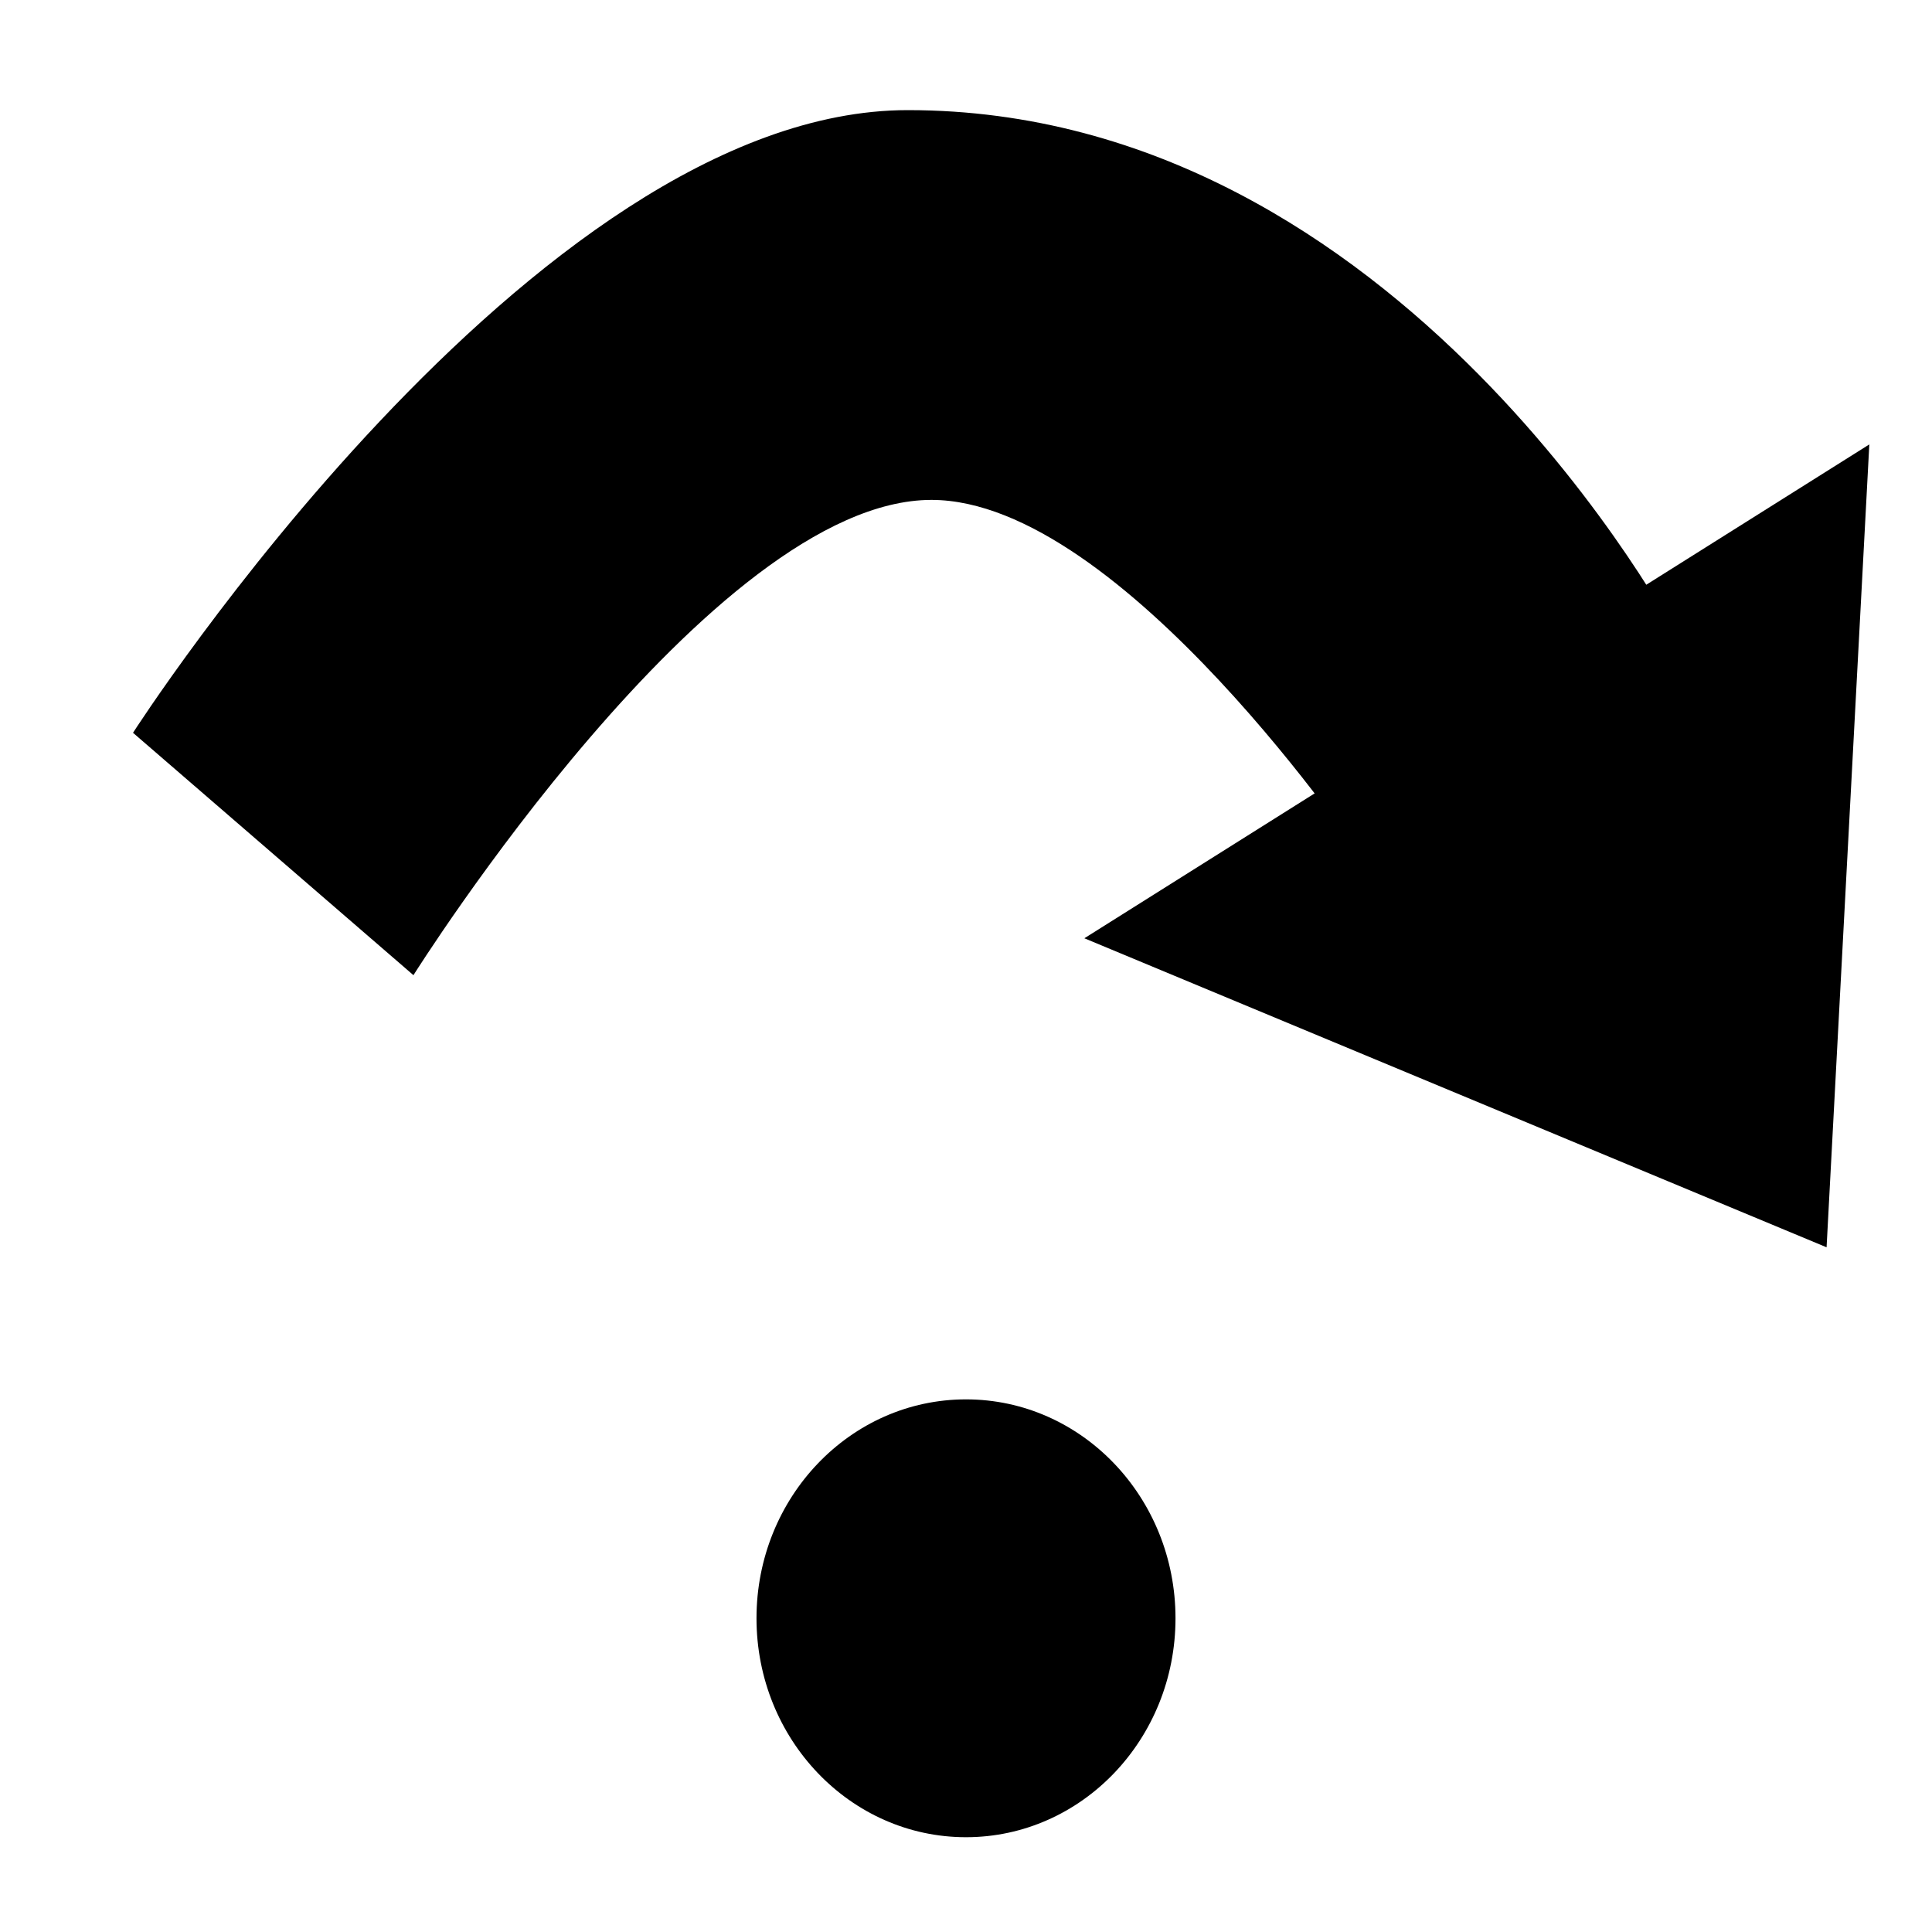
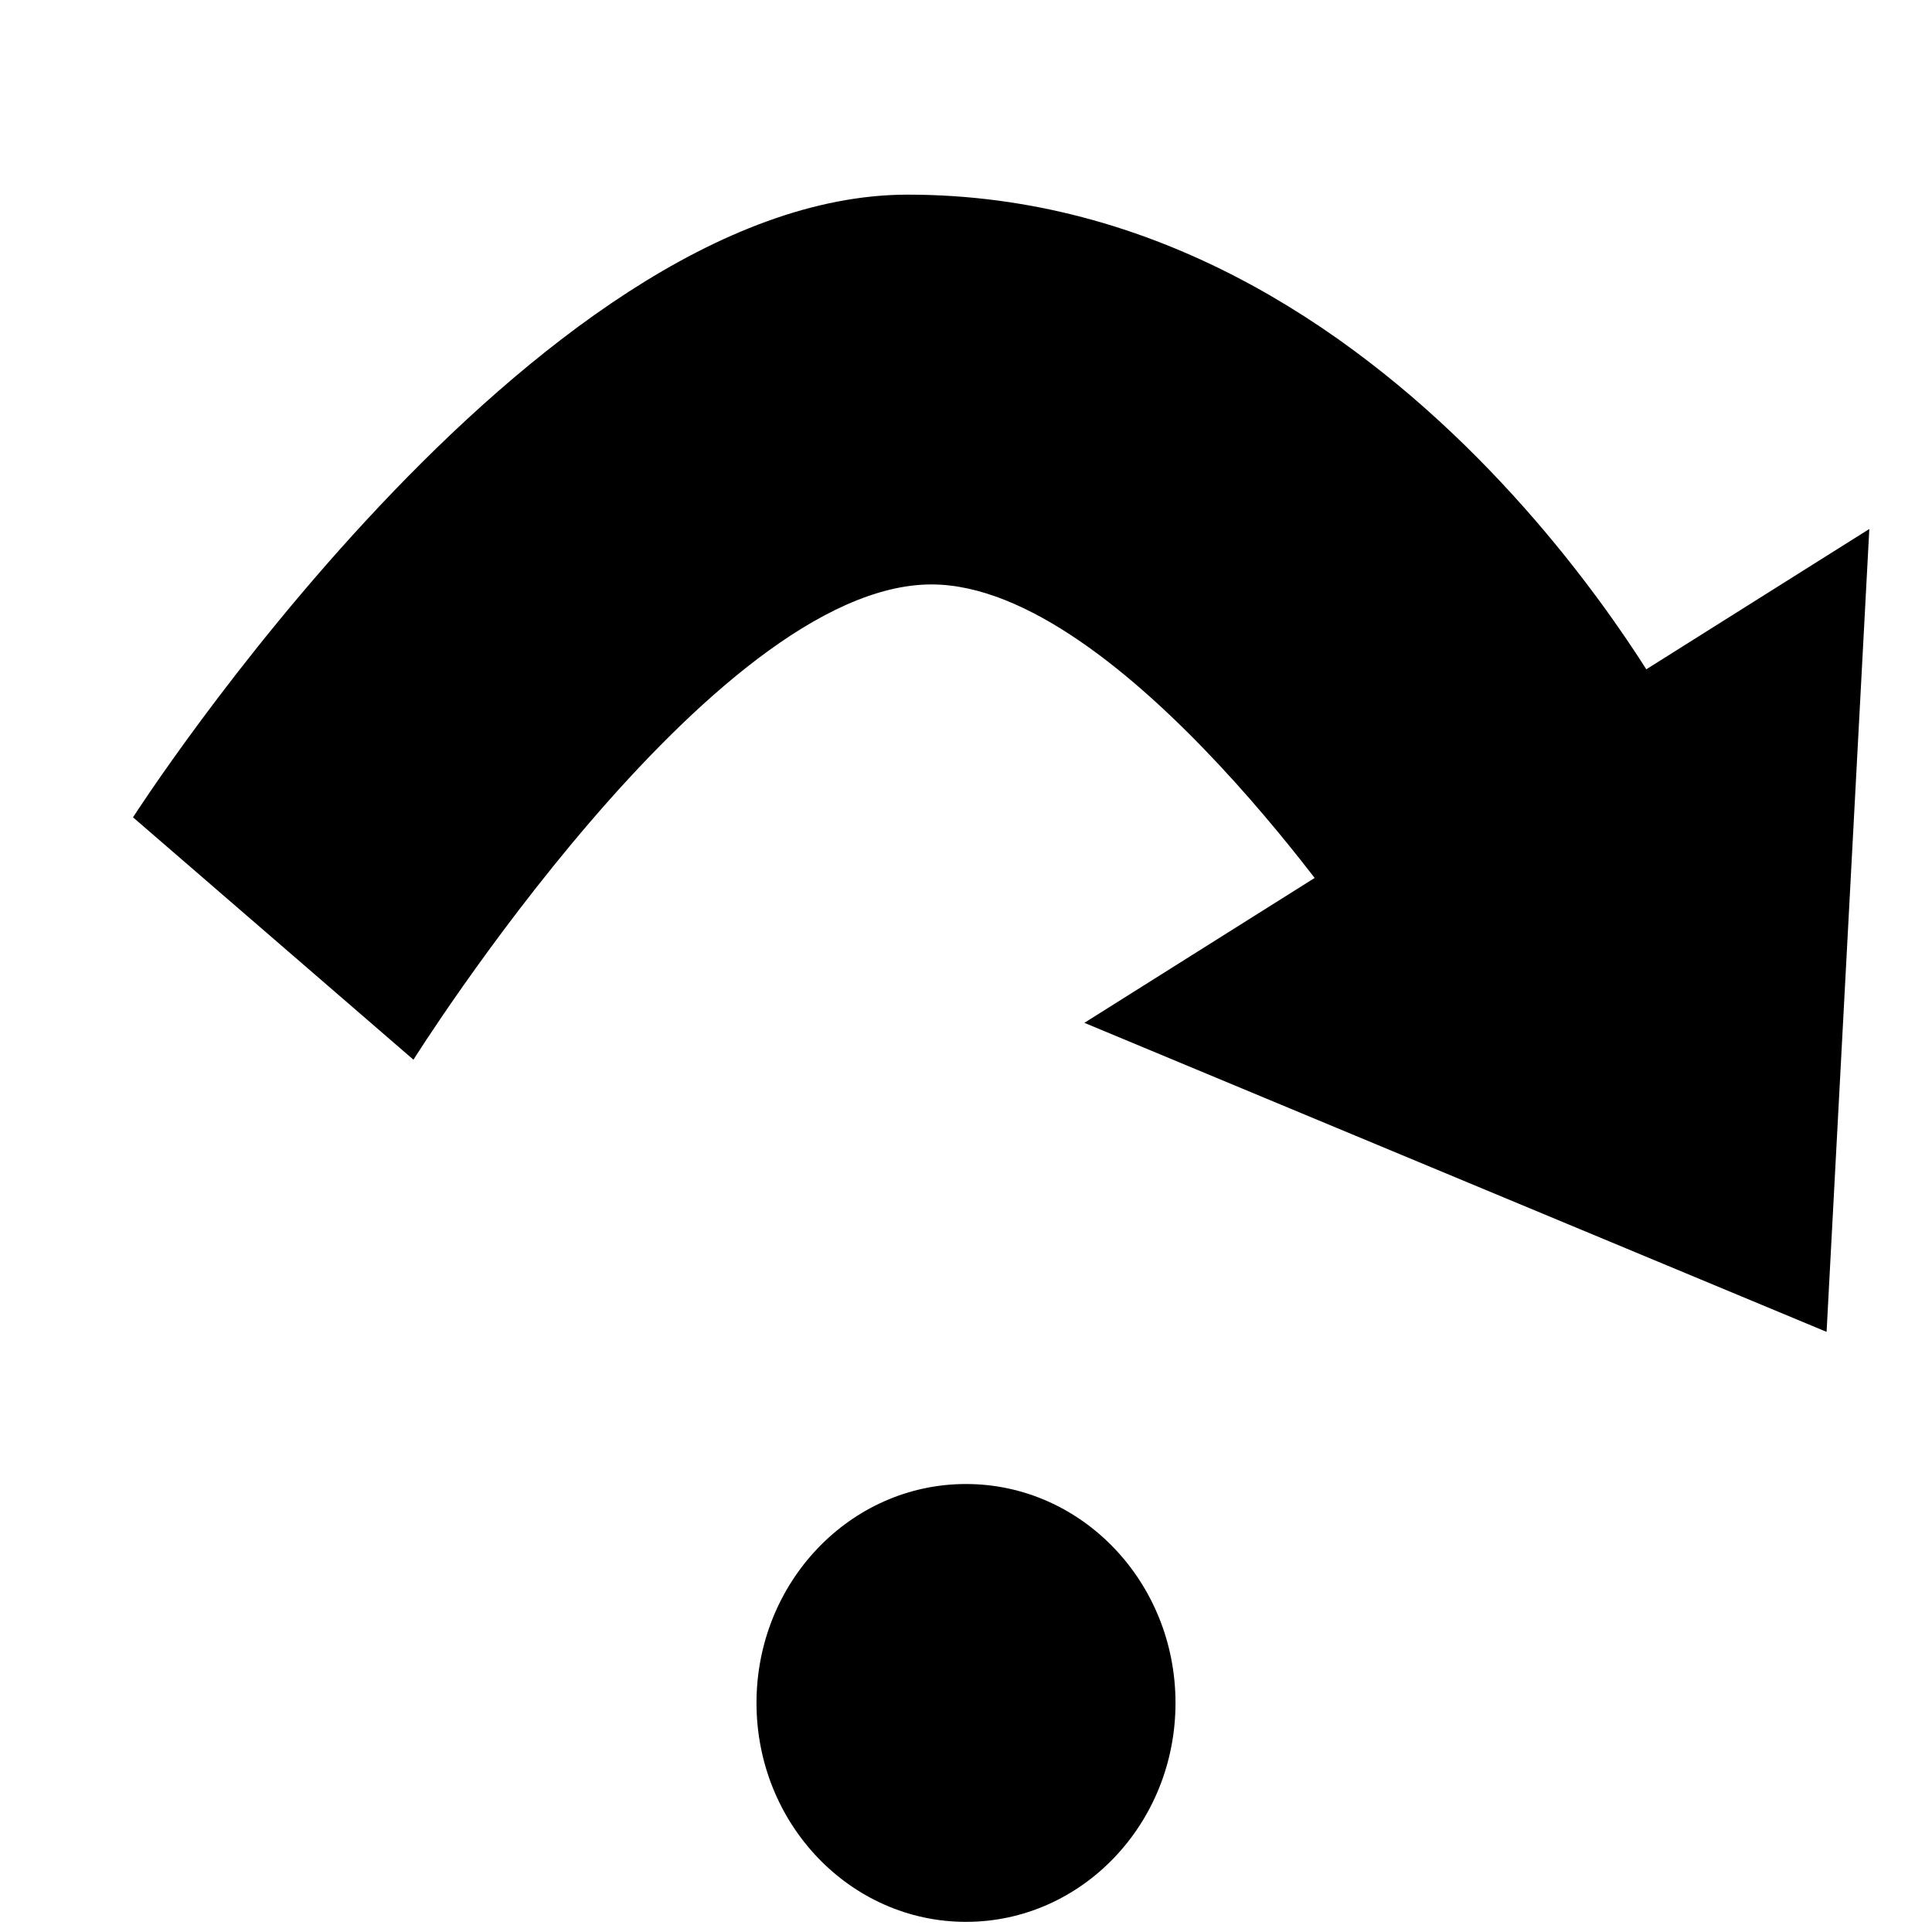
- <svg xmlns="http://www.w3.org/2000/svg" width="16" height="16" fill="currentColor" class="bi bi-arrow-up" viewBox="0 0 16 16" version="1.1" id="svg1">
+ <svg xmlns="http://www.w3.org/2000/svg" width="16" height="16" fill="currentColor" class="custom-bi" viewBox="0 0 16 16" version="1.1" id="svg1">
  <defs id="defs1" />
-   <ellipse id="path1" cx="8" cy="13.402" style="stroke-width:0.144" rx="1.735" ry="1.813" />
-   <path id="path4" d="m 58.343,55.488 -8.465,-14.661 16.929,-1e-6 z" transform="matrix(-0.3839946,0.2415886,0.1975743,0.3140358,26.56738,-21.19061)" />
-   <path style="stroke:none" d="M 1.102,6.069 3.424,8.076 c 0,0 2.469,-3.936 4.29,-3.936 1.579,0 3.582,2.991 3.582,2.991 l 2.598,-1.85 c 0,0 -2.283,-4.369 -6.376,-4.369 -3.109,0 -6.416,5.156 -6.416,5.156 z" id="path2" />
+   <ellipse id="path1" cx="8" cy="14.103" style="stroke-width:0.144" rx="1.735" ry="1.813" />
+   <path id="path4" d="m 58.343,55.488 -8.465,-14.661 16.929,-1e-6 z" transform="matrix(-0.3839946,0.2415886,0.1975743,0.3140358,26.56738,-20.49028)" />
+   <path style="stroke:none" d="m 1.102,6.769 2.322,2.007 c 0,0 2.469,-3.936 4.29,-3.936 1.579,0 3.582,2.991 3.582,2.991 l 2.598,-1.85 c 0,0 -2.283,-4.369 -6.376,-4.369 -3.109,0 -6.416,5.156 -6.416,5.156 z" id="path2" />
</svg>
